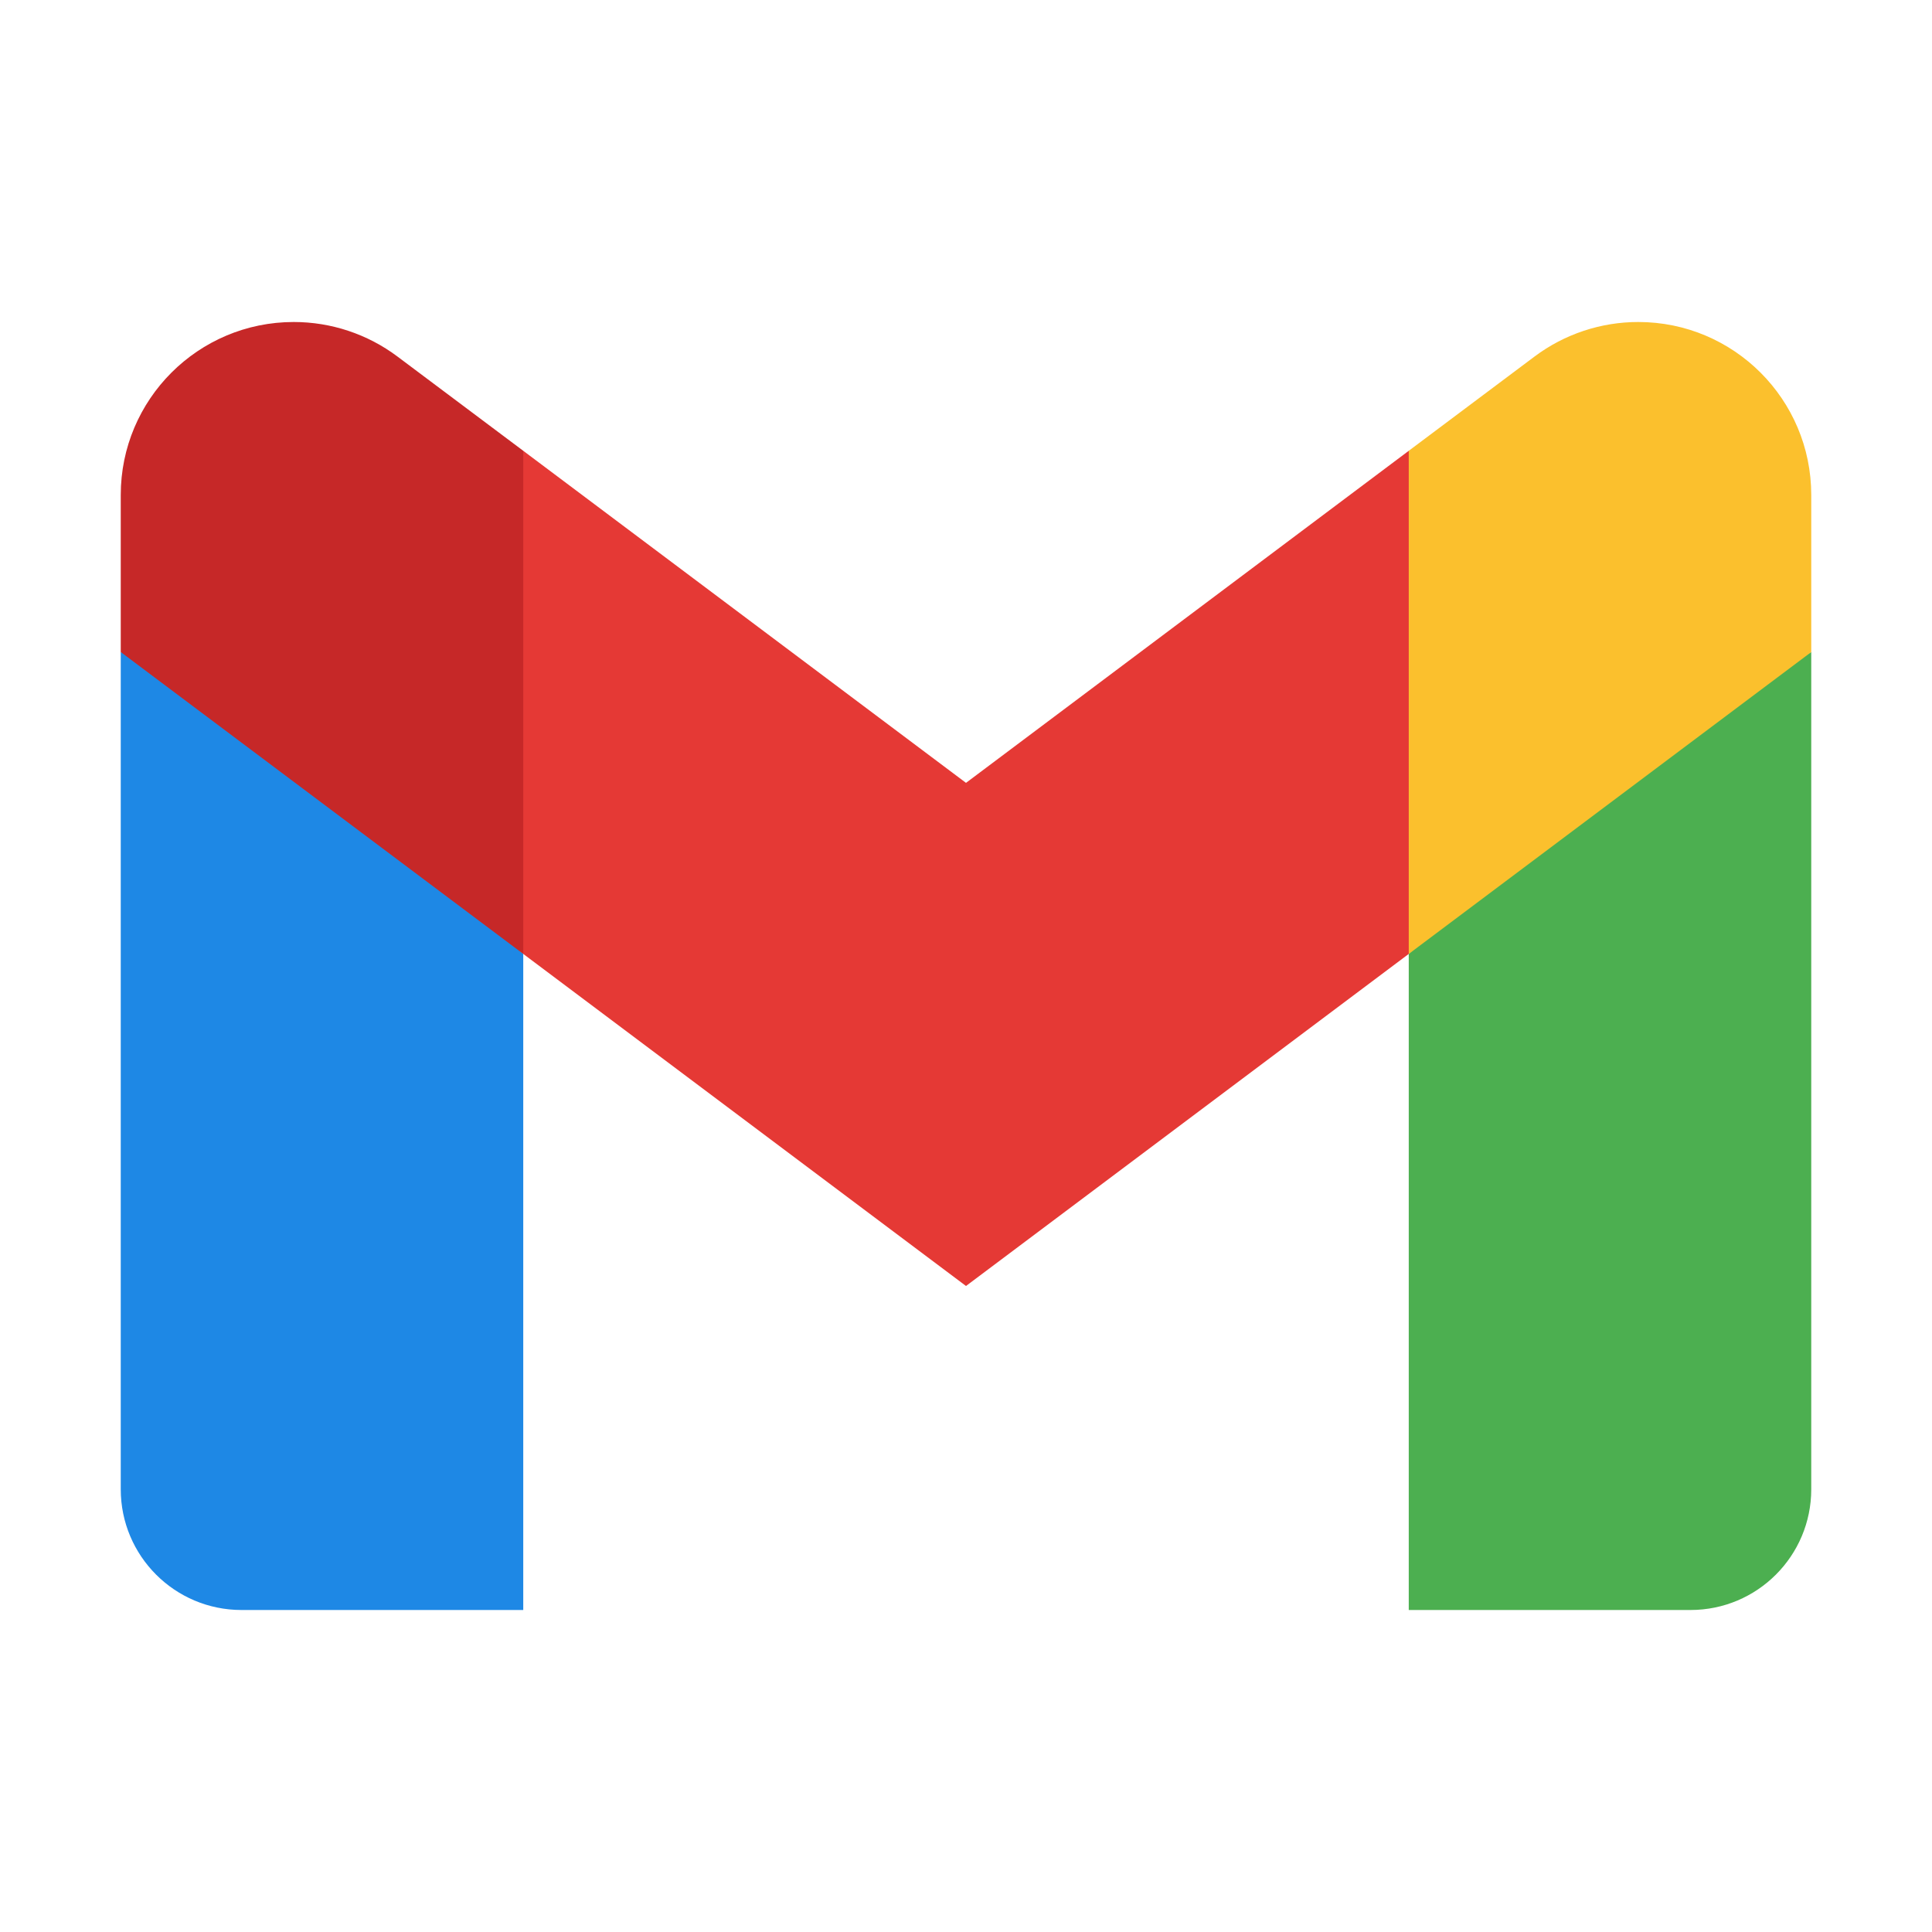
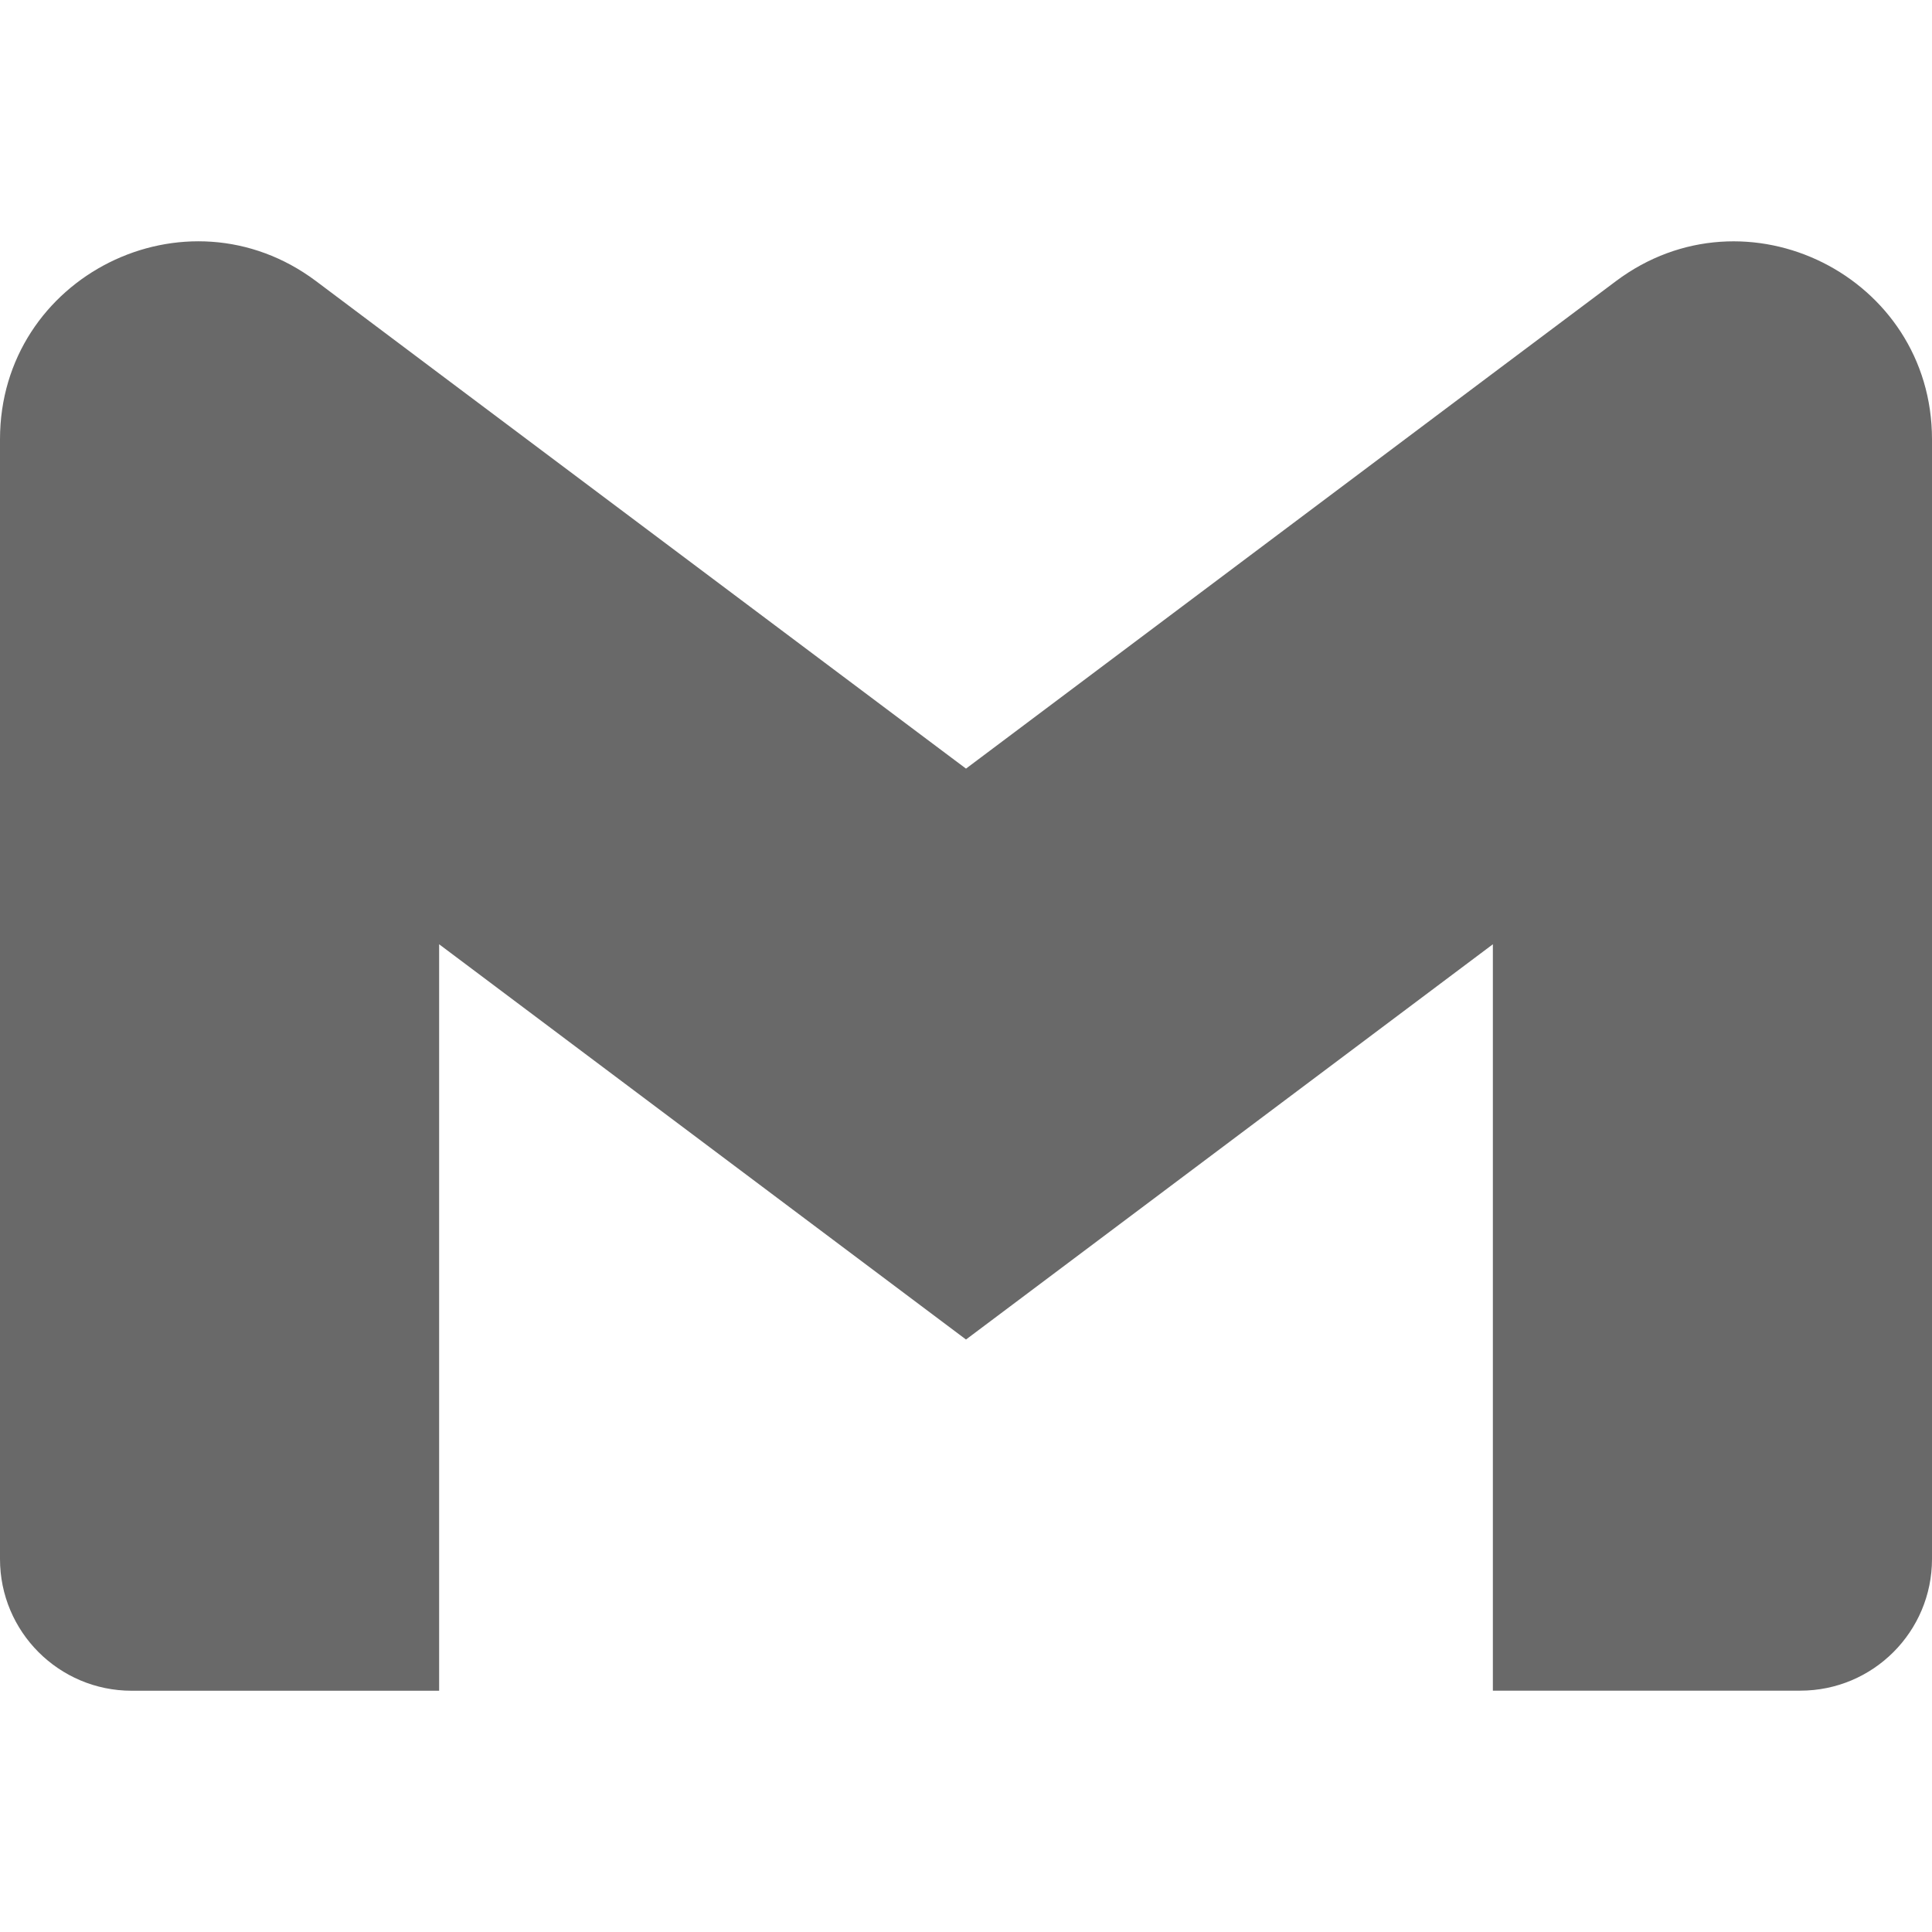
- <svg xmlns="http://www.w3.org/2000/svg" viewBox="0 0 48 48" width="17" height="17">
-   <path fill="#4caf50" d="M45,16.2l-5,2.75l-5,4.75L35,40h7c1.657,0,3-1.343,3-3V16.2z" />
-   <path fill="#1e88e5" d="M3,16.2l3.614,1.71L13,23.7V40H6c-1.657,0-3-1.343-3-3V16.2z" />
-   <polygon fill="#e53935" points="35,11.2 24,19.45 13,11.2 12,17 13,23.7 24,31.95 35,23.7 36,17" />
-   <path fill="#c62828" d="M3,12.298V16.2l10,7.5V11.2L9.876,8.859C9.132,8.301,8.228,8,7.298,8h0C4.924,8,3,9.924,3,12.298z" />
-   <path fill="#fbc02d" d="M45,12.298V16.2l-10,7.5V11.2l3.124-2.341C38.868,8.301,39.772,8,40.702,8h0 C43.076,8,45,9.924,45,12.298z" />
+ <svg xmlns="http://www.w3.org/2000/svg" width="18" height="18" viewBox="0 0 24 24">
+   <path fill="dimgray" d="M24 5.457v13.909c0 .904-.732 1.636-1.636 1.636h-3.819V11.73L12 16.64l-6.545-4.91v9.273H1.636A1.636 1.636 0 0 1 0 19.366V5.457c0-2.023 2.309-3.178 3.927-1.964L5.455 4.64L12 9.548l6.545-4.91l1.528-1.145C21.69 2.28 24 3.434 24 5.457z" />
</svg>
